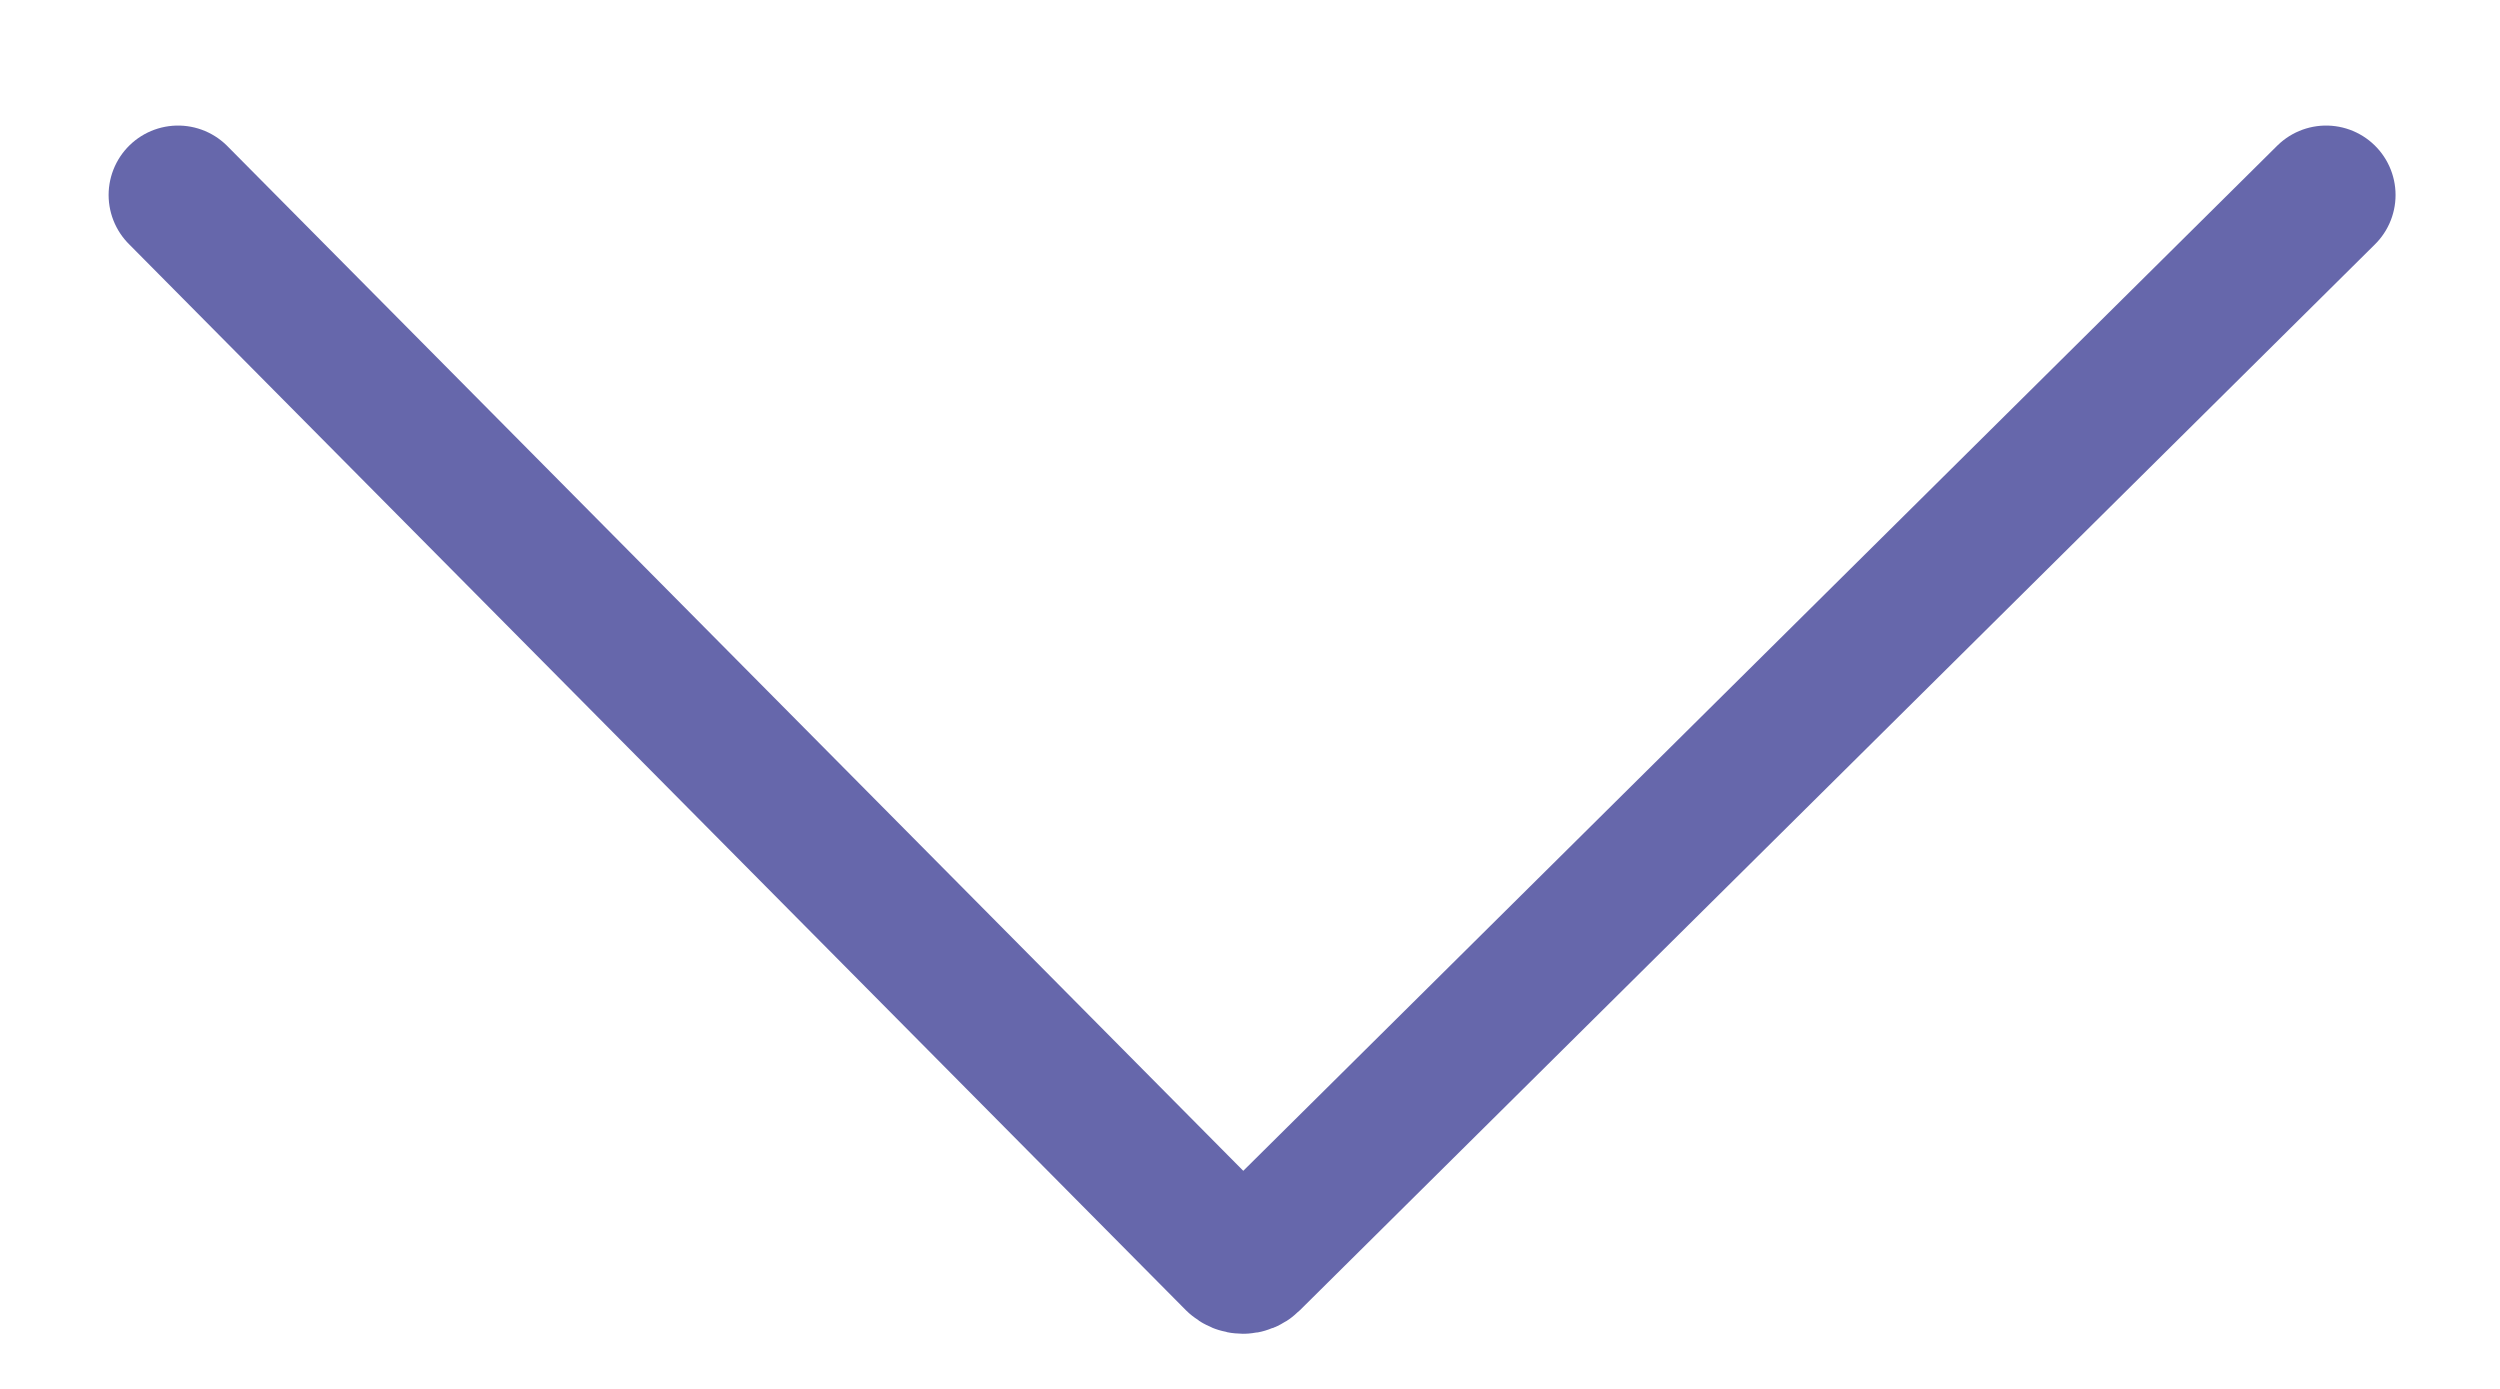
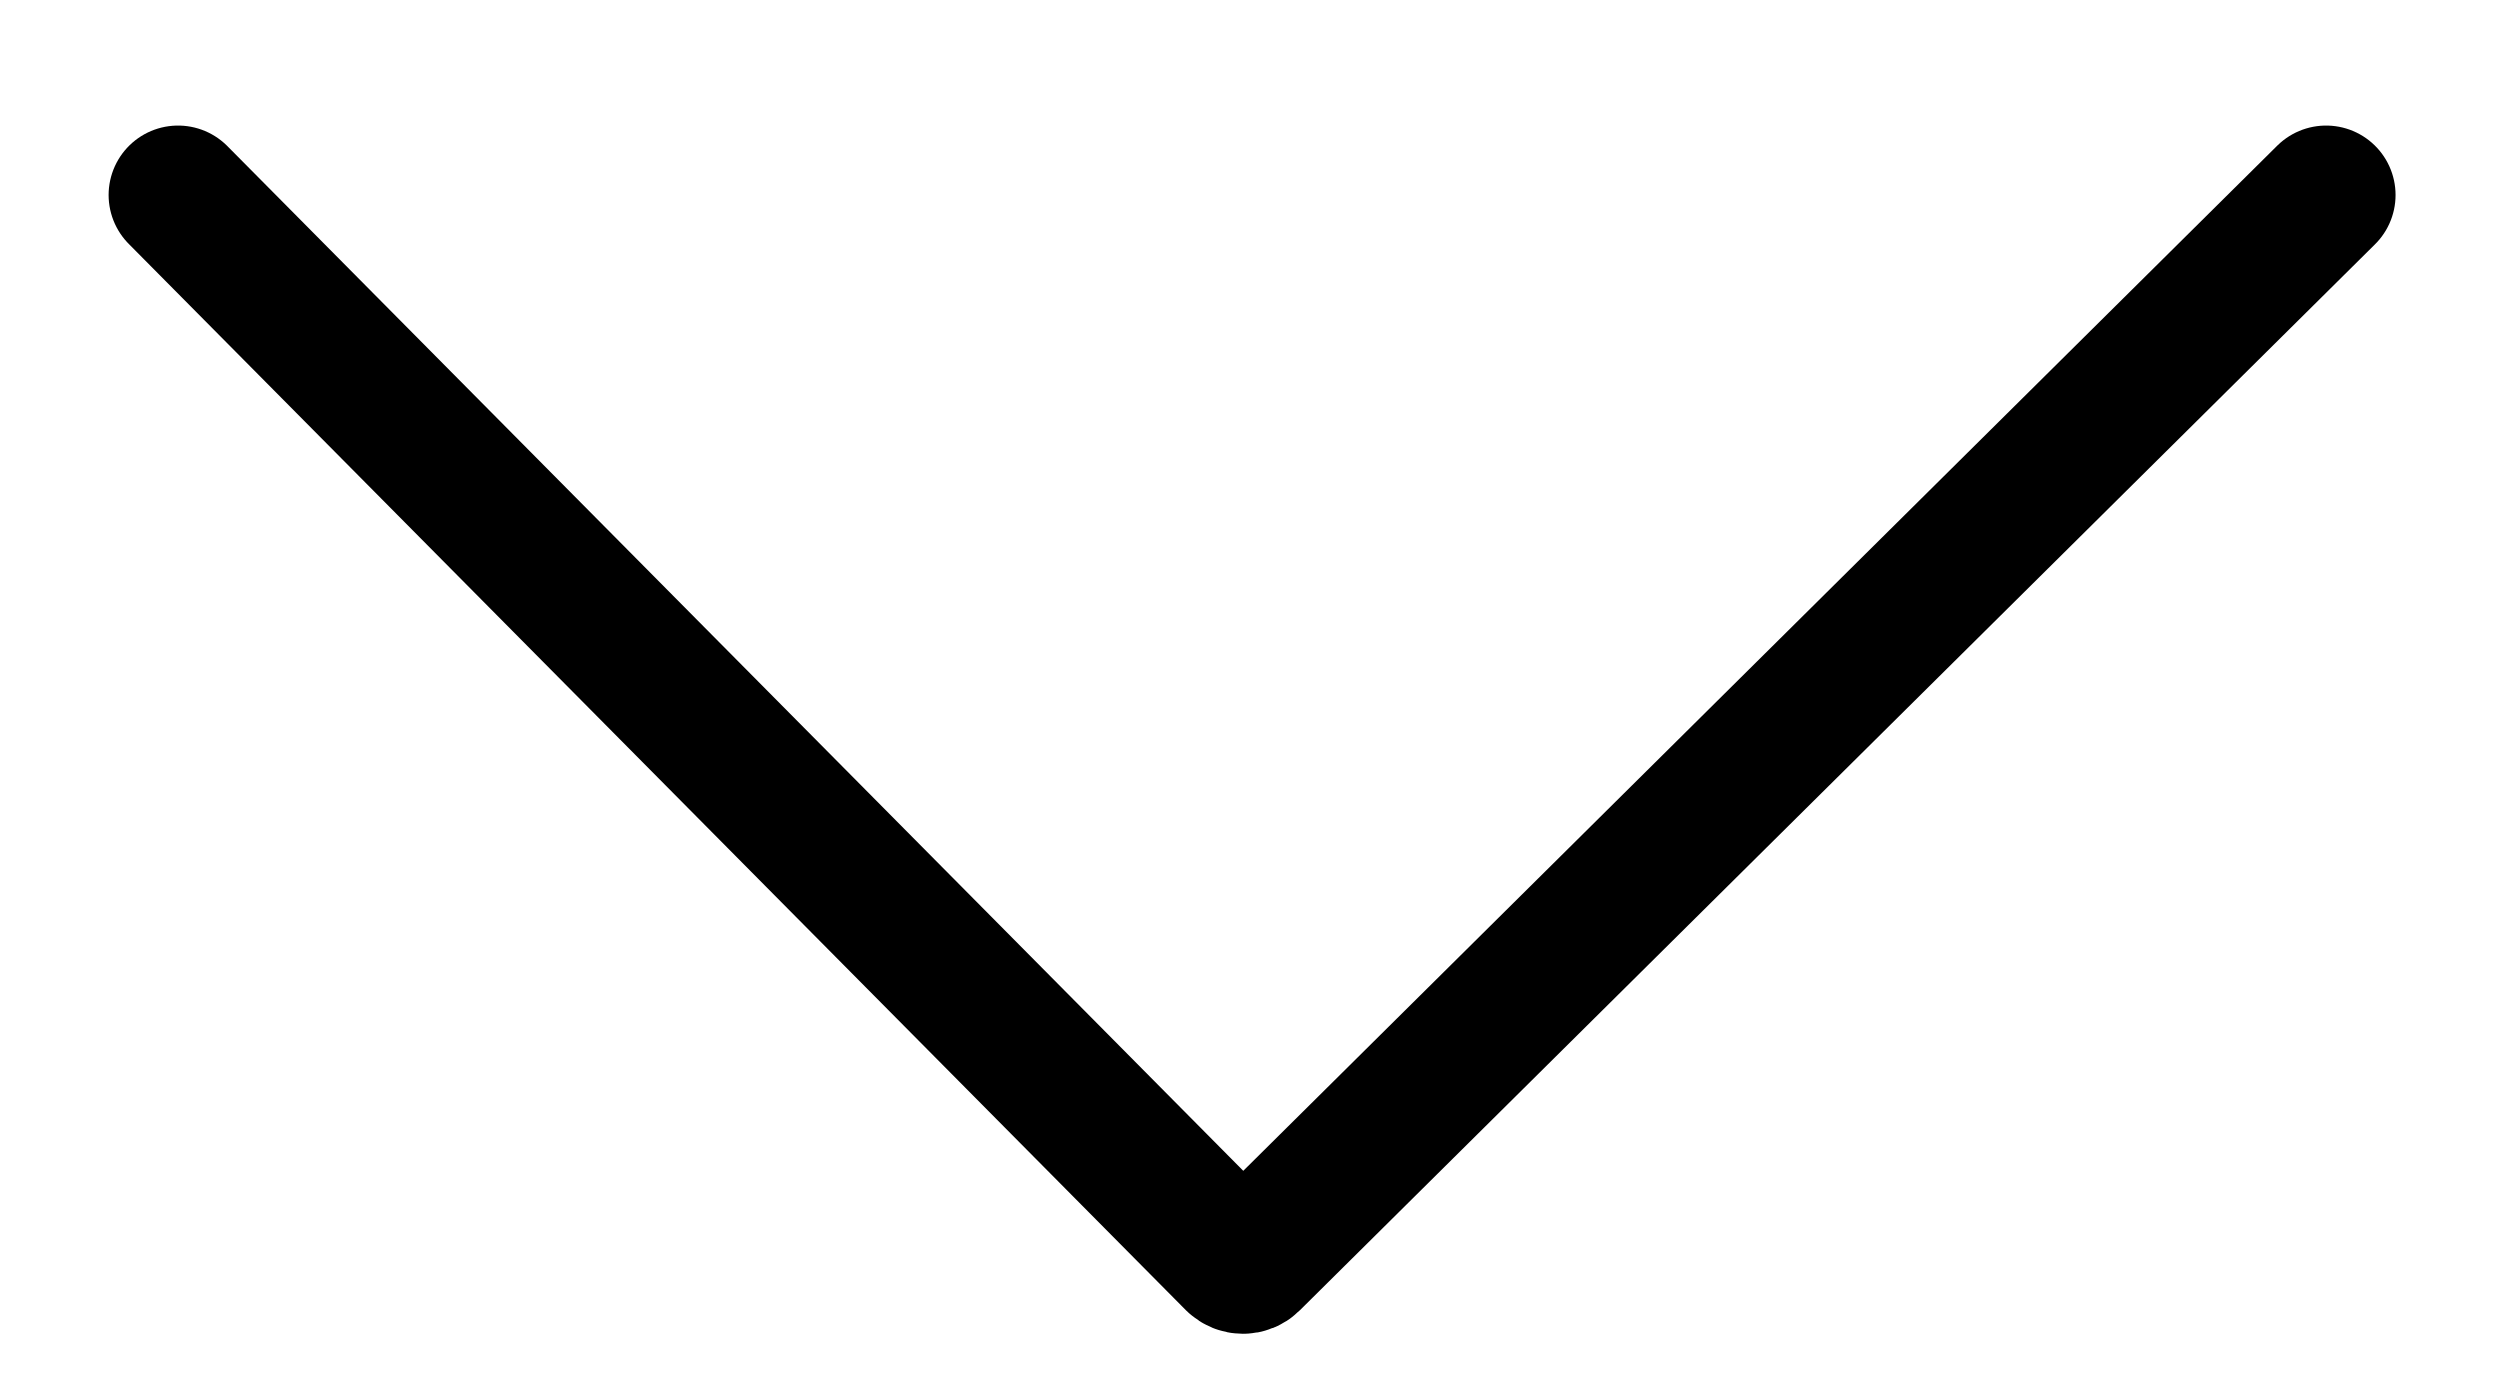
- <svg xmlns="http://www.w3.org/2000/svg" width="18" height="10" viewBox="0 0 18 10" fill="none">
-   <path d="M1.282 1.404L8.892 9.08C8.924 9.111 8.975 9.111 9.006 9.08L16.748 1.404" stroke="#6667AB" stroke-linecap="round" />
+ <svg xmlns="http://www.w3.org/2000/svg" viewBox="0 0 18 10" fill="none">
+   <path d="M1.282 1.404L8.892 9.08C8.924 9.111 8.975 9.111 9.006 9.08L16.748 1.404" stroke="currentColor" stroke-linecap="round" />
</svg>
